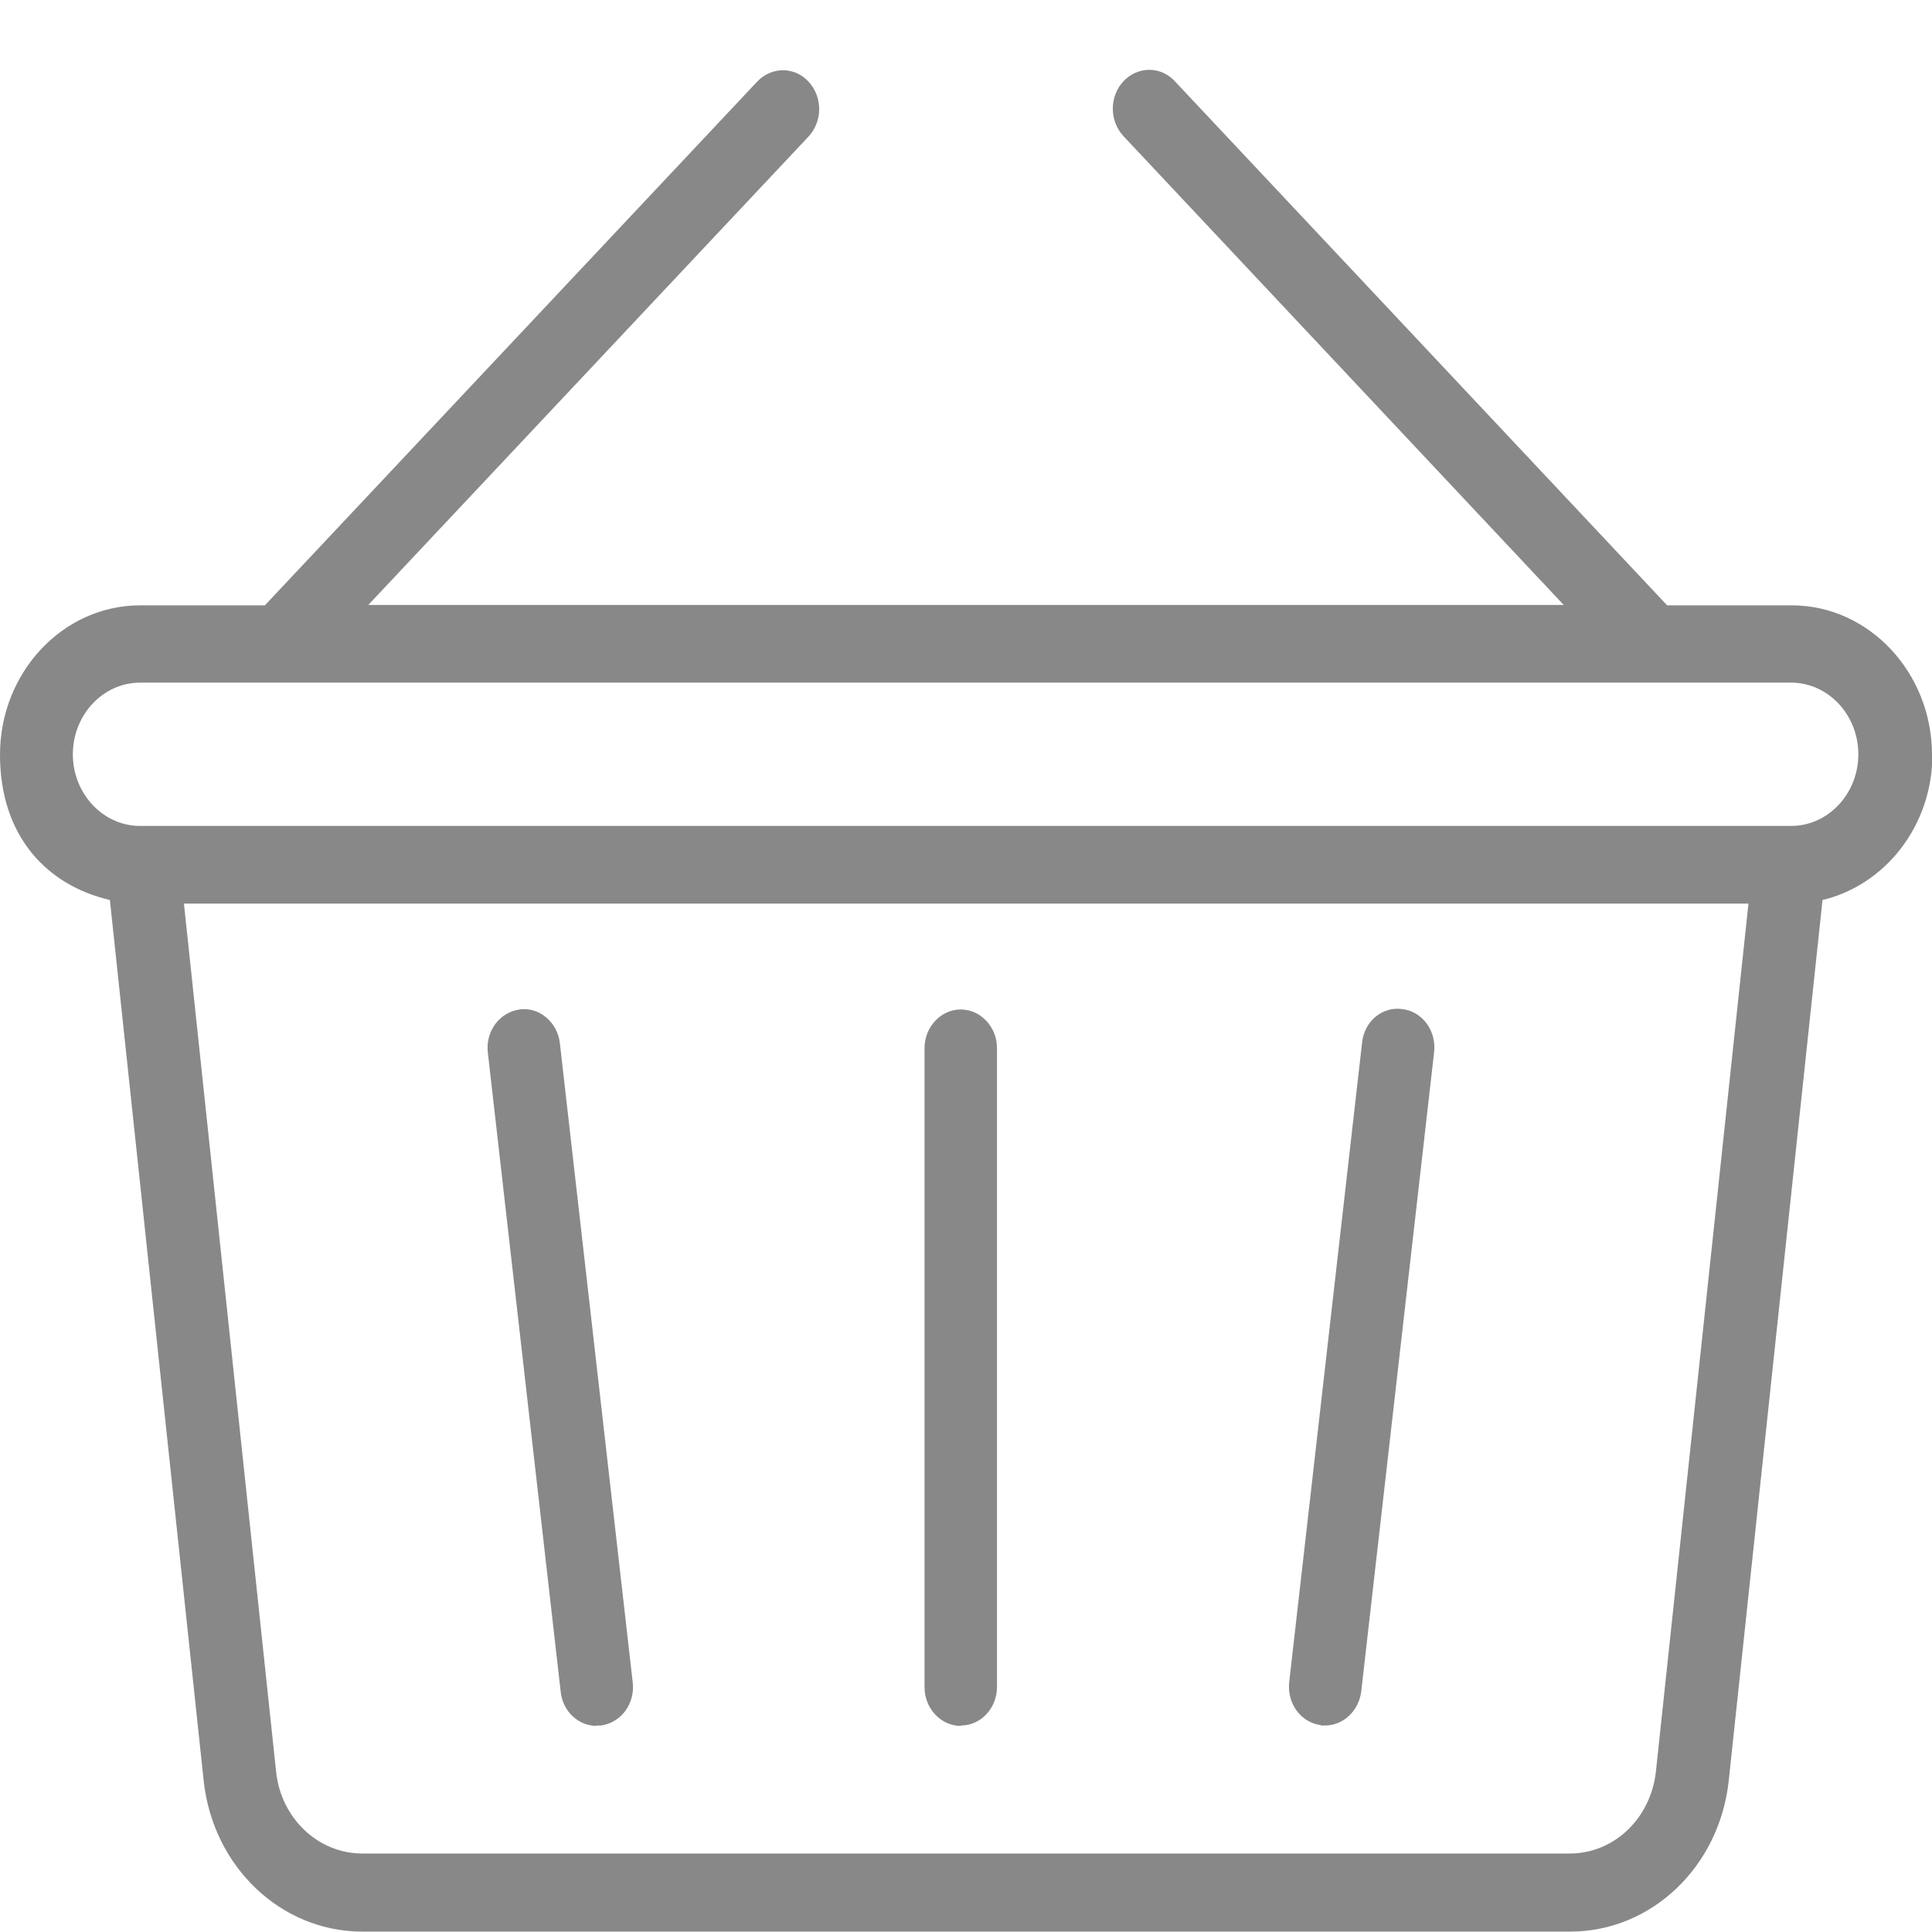
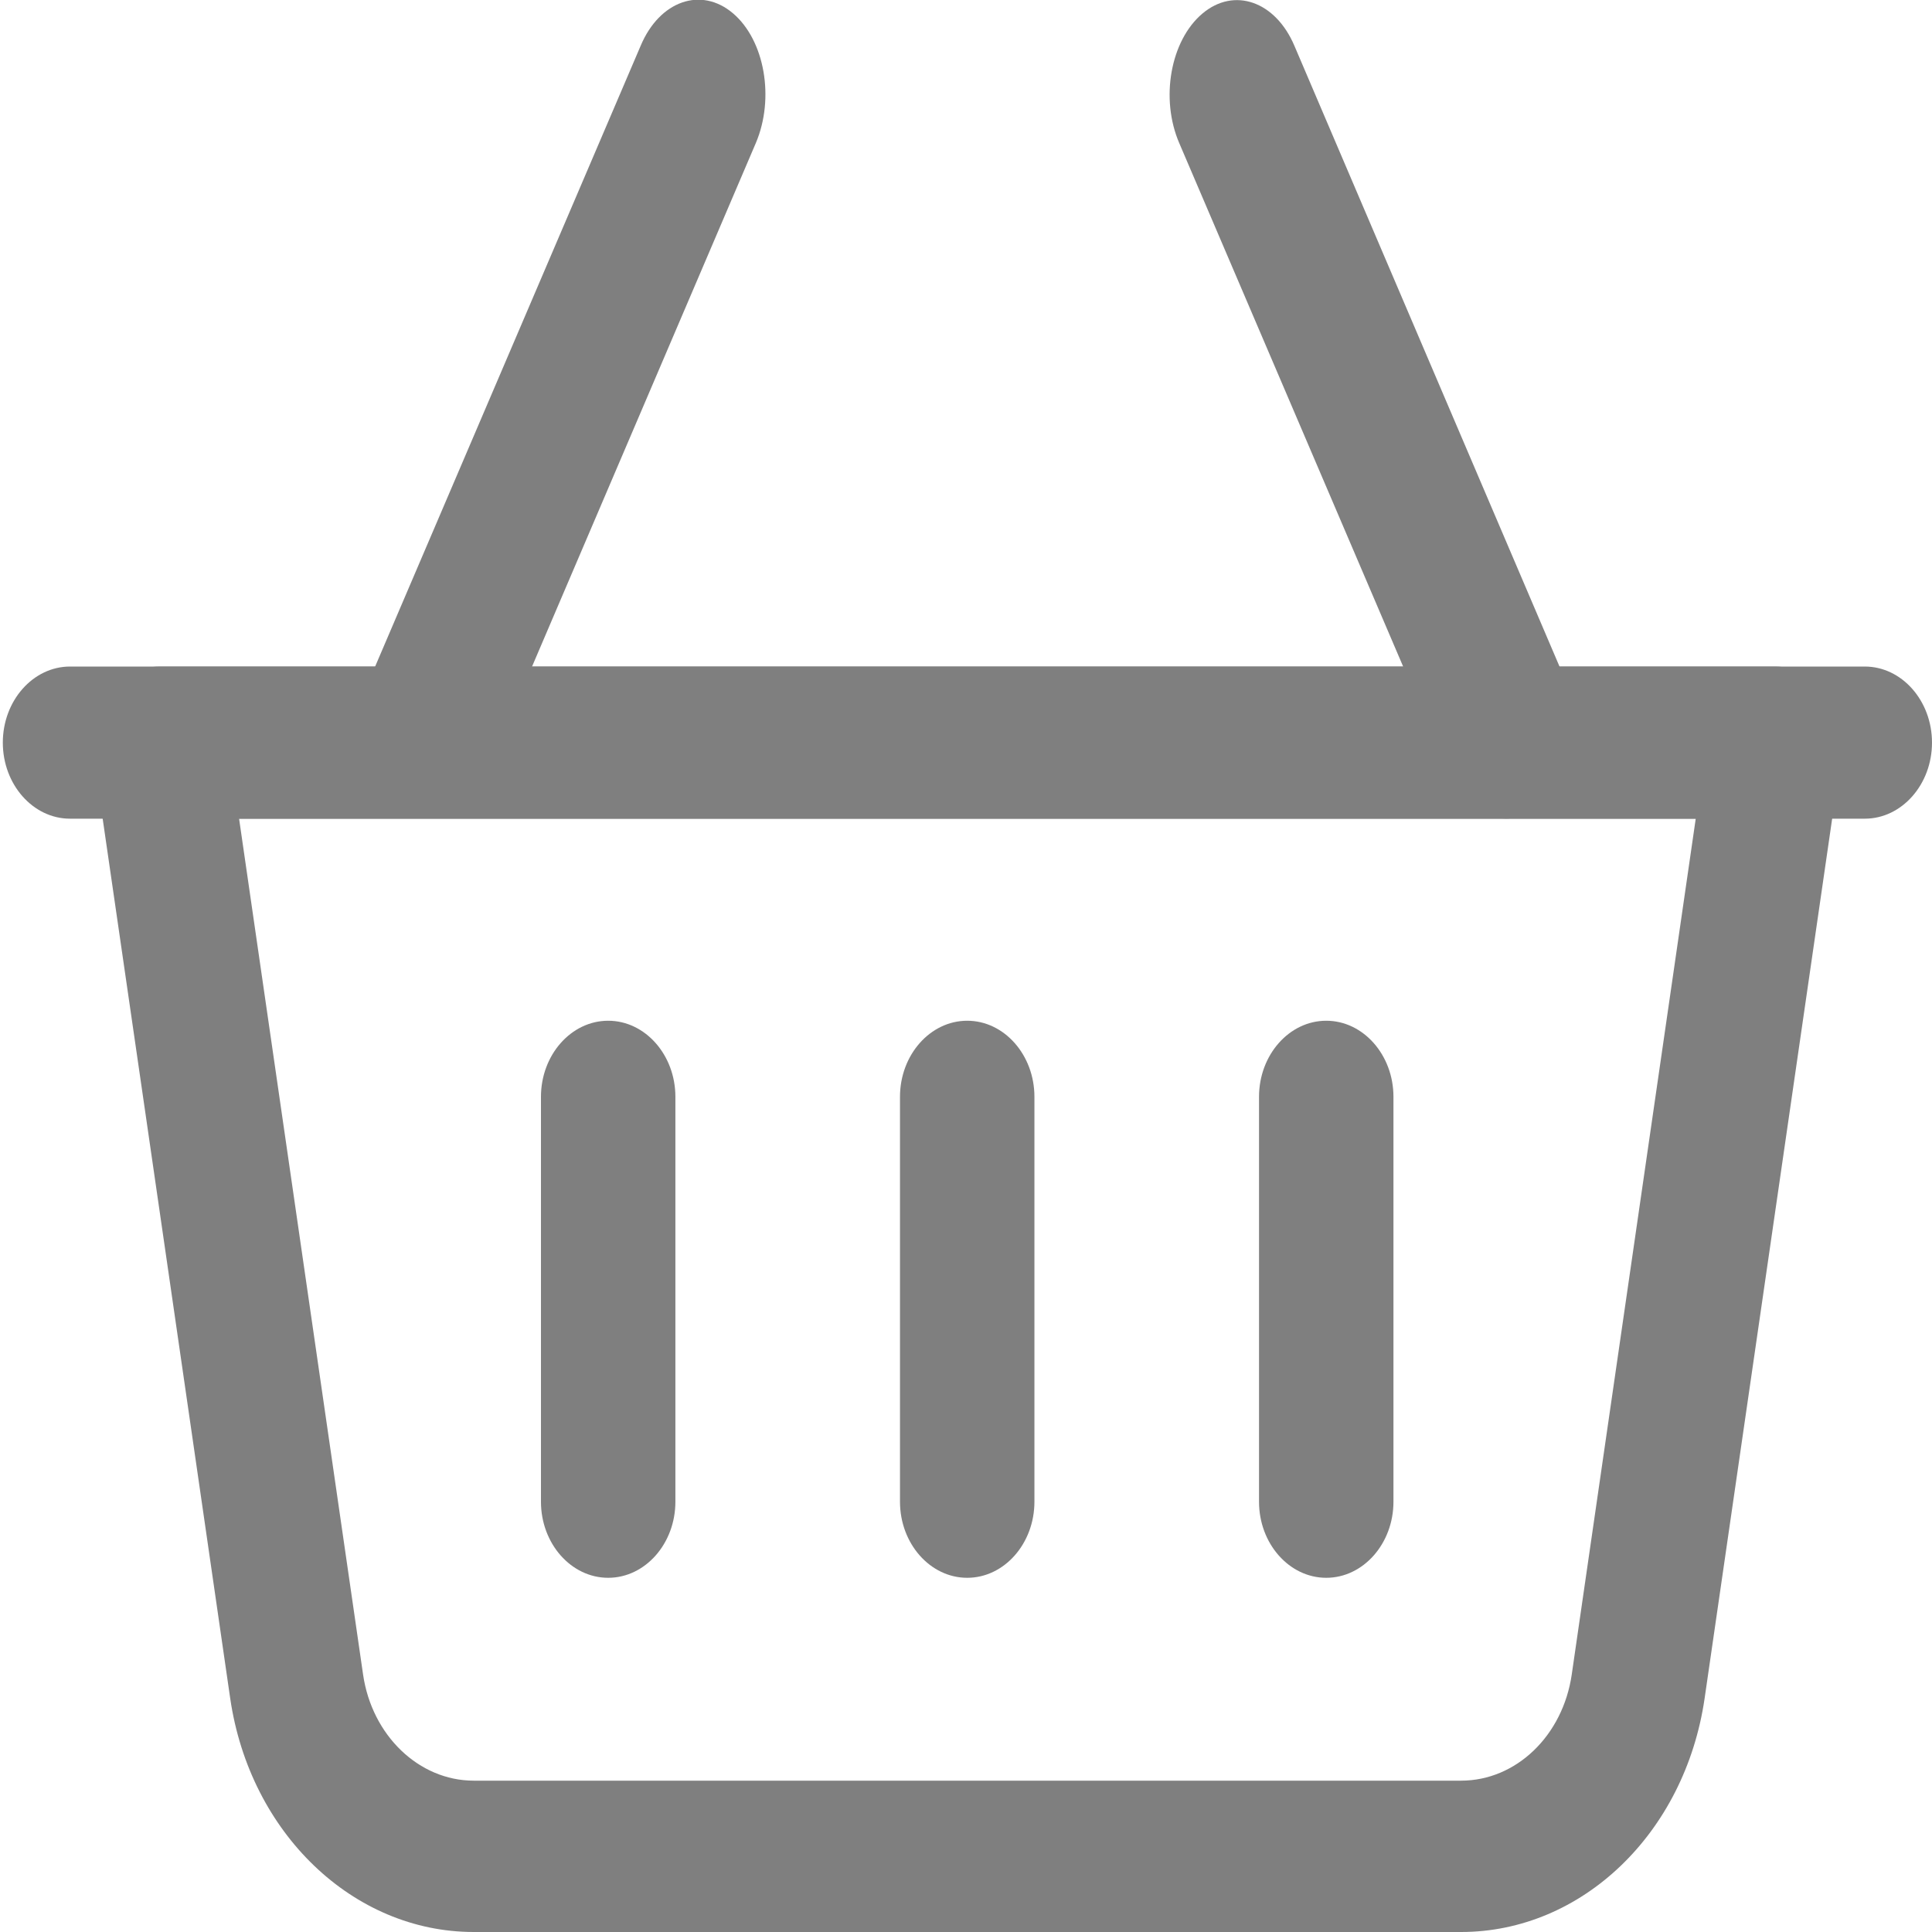
<svg xmlns="http://www.w3.org/2000/svg" id="Capa_1" version="1.1" viewBox="0 0 480 480">
  <defs>
    <style>
      .st0 {
-         fill: #888;
+         fill: #7f7f7f;
+         fill-rule: evenodd;
      }
    </style>
  </defs>
-   <g id="Kurv">
-     <g>
-       <path class="st0" d="M480,187.5c0-20.4-15.7-37.1-34.8-37.1h-31L291.9,20.2c-3.5-3.8-9.2-3.8-12.8,0-3.5,3.8-3.5,9.8,0,13.6l109.4,116.5H91.5l109.4-116.4c3.5-3.8,3.5-9.8,0-13.6s-9.2-3.8-12.8,0l-122.3,130.1h-31c-19.2,0-34.8,16.7-34.8,37.1s11.8,32.5,27.3,36.1l23.3,218.8c2.3,21.4,19.2,37.5,39.4,37.5h300.1c20.2,0,37.1-16.1,39.4-37.5l23.3-218.8c15.6-3.7,27.3-18.5,27.3-36.1h0ZM411.4,440.2c-1.3,11.6-10.4,20.3-21.4,20.3H90c-11,0-20.2-8.8-21.4-20.3l-22.9-215.7h388.7l-23,215.7ZM72.6,169.6h334.8M416,169.6h29c9.2,0,16.7,8,16.7,17.8s-7.5,17.8-16.7,17.8h0H34.8c-9.2,0-16.7-8-16.7-17.8s7.5-17.8,16.7-17.8h29" />
-       <path class="st0" d="M238.7,428.7c5,0,9-4.3,9-9.6v-158.7c0-5.3-4.1-9.6-9-9.6s-9,4.3-9,9.6v158.8c0,5.3,4.1,9.6,9,9.6h0Z" />
-       <path class="st0" d="M148.2,428.7h1.1c5-.7,8.5-5.4,7.9-10.7l-18.1-158.8c-.6-5.3-5.2-9.1-10-8.4-5,.7-8.5,5.4-7.9,10.7l18.1,158.8c.5,4.9,4.4,8.5,9,8.5h0Z" />
-       <path class="st0" d="M328.1,428.7h1.1c4.5,0,8.4-3.6,9-8.5l18.1-158.8c.6-5.3-2.9-10.1-7.9-10.7-5-.7-9.5,3.1-10,8.4l-18.1,158.8c-.6,5.3,2.9,10.1,7.9,10.7h0Z" />
-     </g>
+   <g id="Icon">
+     <path class="st0" d="M457.5,187.5c.8-5.5-.6-11-3.7-15.3-3.2-4.2-7.8-6.6-12.8-6.6H39.7c-4.9,0-9.6,2.4-12.8,6.6-3.2,4.2-4.5,9.8-3.7,15.3,0,0,22.8,157,34,234.5,4.9,33.4,30.5,58,60.5,58h245.3c30,0,55.6-24.5,60.5-58l34-234.5ZM421.3,203.4l-30.8,212.6c-2.2,15.2-13.8,26.4-27.5,26.4H117.7c-13.6,0-25.3-11.2-27.5-26.4l-30.8-212.6h361.9Z" />
+     <path class="st0" d="M388.4,167.8L321.6,11.4c-4.7-11.1-15-14.7-22.9-8s-10.5,21.1-5.7,32.2l66.9,156.4c4.7,11.1,15,14.7,22.9,8,7.9-6.7,10.5-21.1,5.7-32.2h0Z" />
+     <path class="st0" d="M120.9,192L187.8,35.5c4.7-11.1,2.2-25.5-5.7-32.2s-18.2-3.1-22.9,8l-66.9,156.4c-4.7,11.1-2.2,25.5,5.7,32.2,7.9,6.7,18.2,3.1,22.9-8h0Z" />
+     <path class="st0" d="M223.6,272.5v100.6c0,10.4,7.5,18.9,16.7,18.9s16.7-8.5,16.7-18.9v-100.6c0-10.4-7.5-18.9-16.7-18.9s-16.7,8.5-16.7,18.9Z" />
+     <path class="st0" d="M134.4,272.5v100.6c0,10.4,7.5,18.9,16.7,18.9s16.7-8.5,16.7-18.9v-100.6c0-10.4-7.5-18.9-16.7-18.9s-16.7,8.5-16.7,18.9Z" />
+     <path class="st0" d="M312.8,272.5v100.6c0,10.4,7.5,18.9,16.7,18.9s16.7-8.5,16.7-18.9v-100.6c0-10.4-7.5-18.9-16.7-18.9s-16.7,8.5-16.7,18.9Z" />
+     <path class="st0" d="M463.3,165.6H17.4c-9.2,0-16.7,8.5-16.7,18.9s7.5,18.9,16.7,18.9h445.9c9.2,0,16.7-8.5,16.7-18.9s-7.5-18.9-16.7-18.9Z" />
  </g>
</svg>
